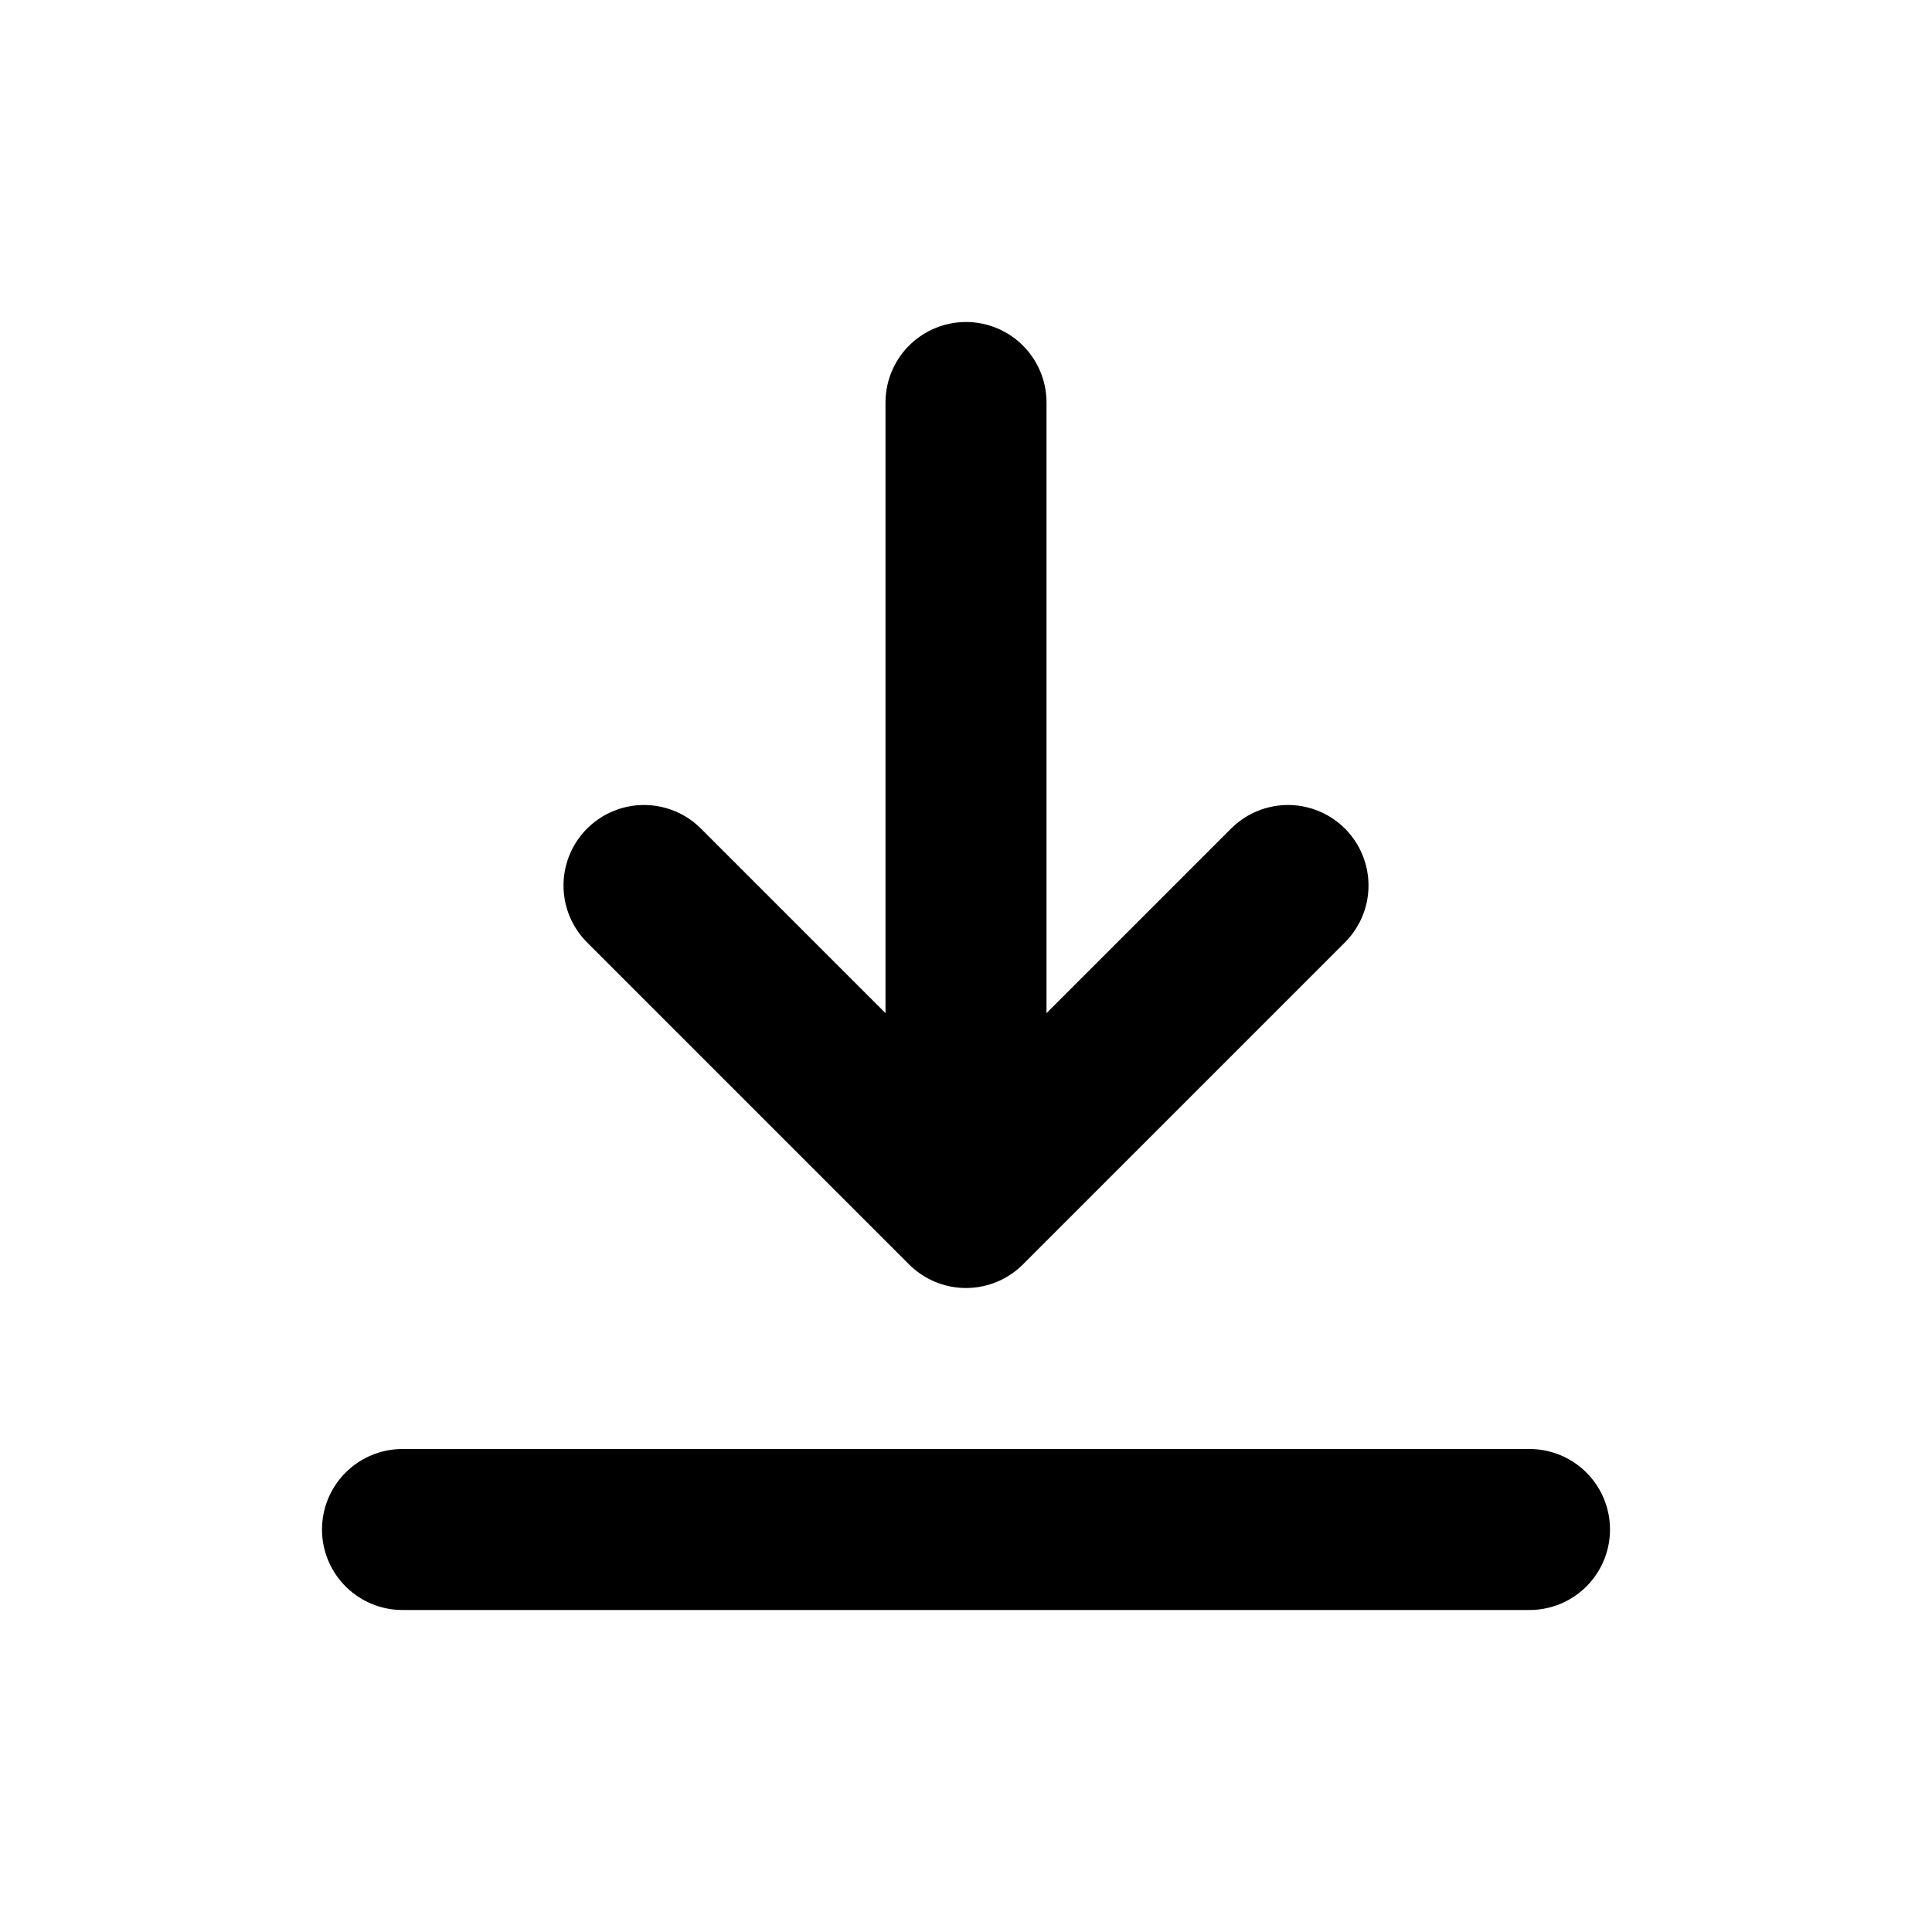
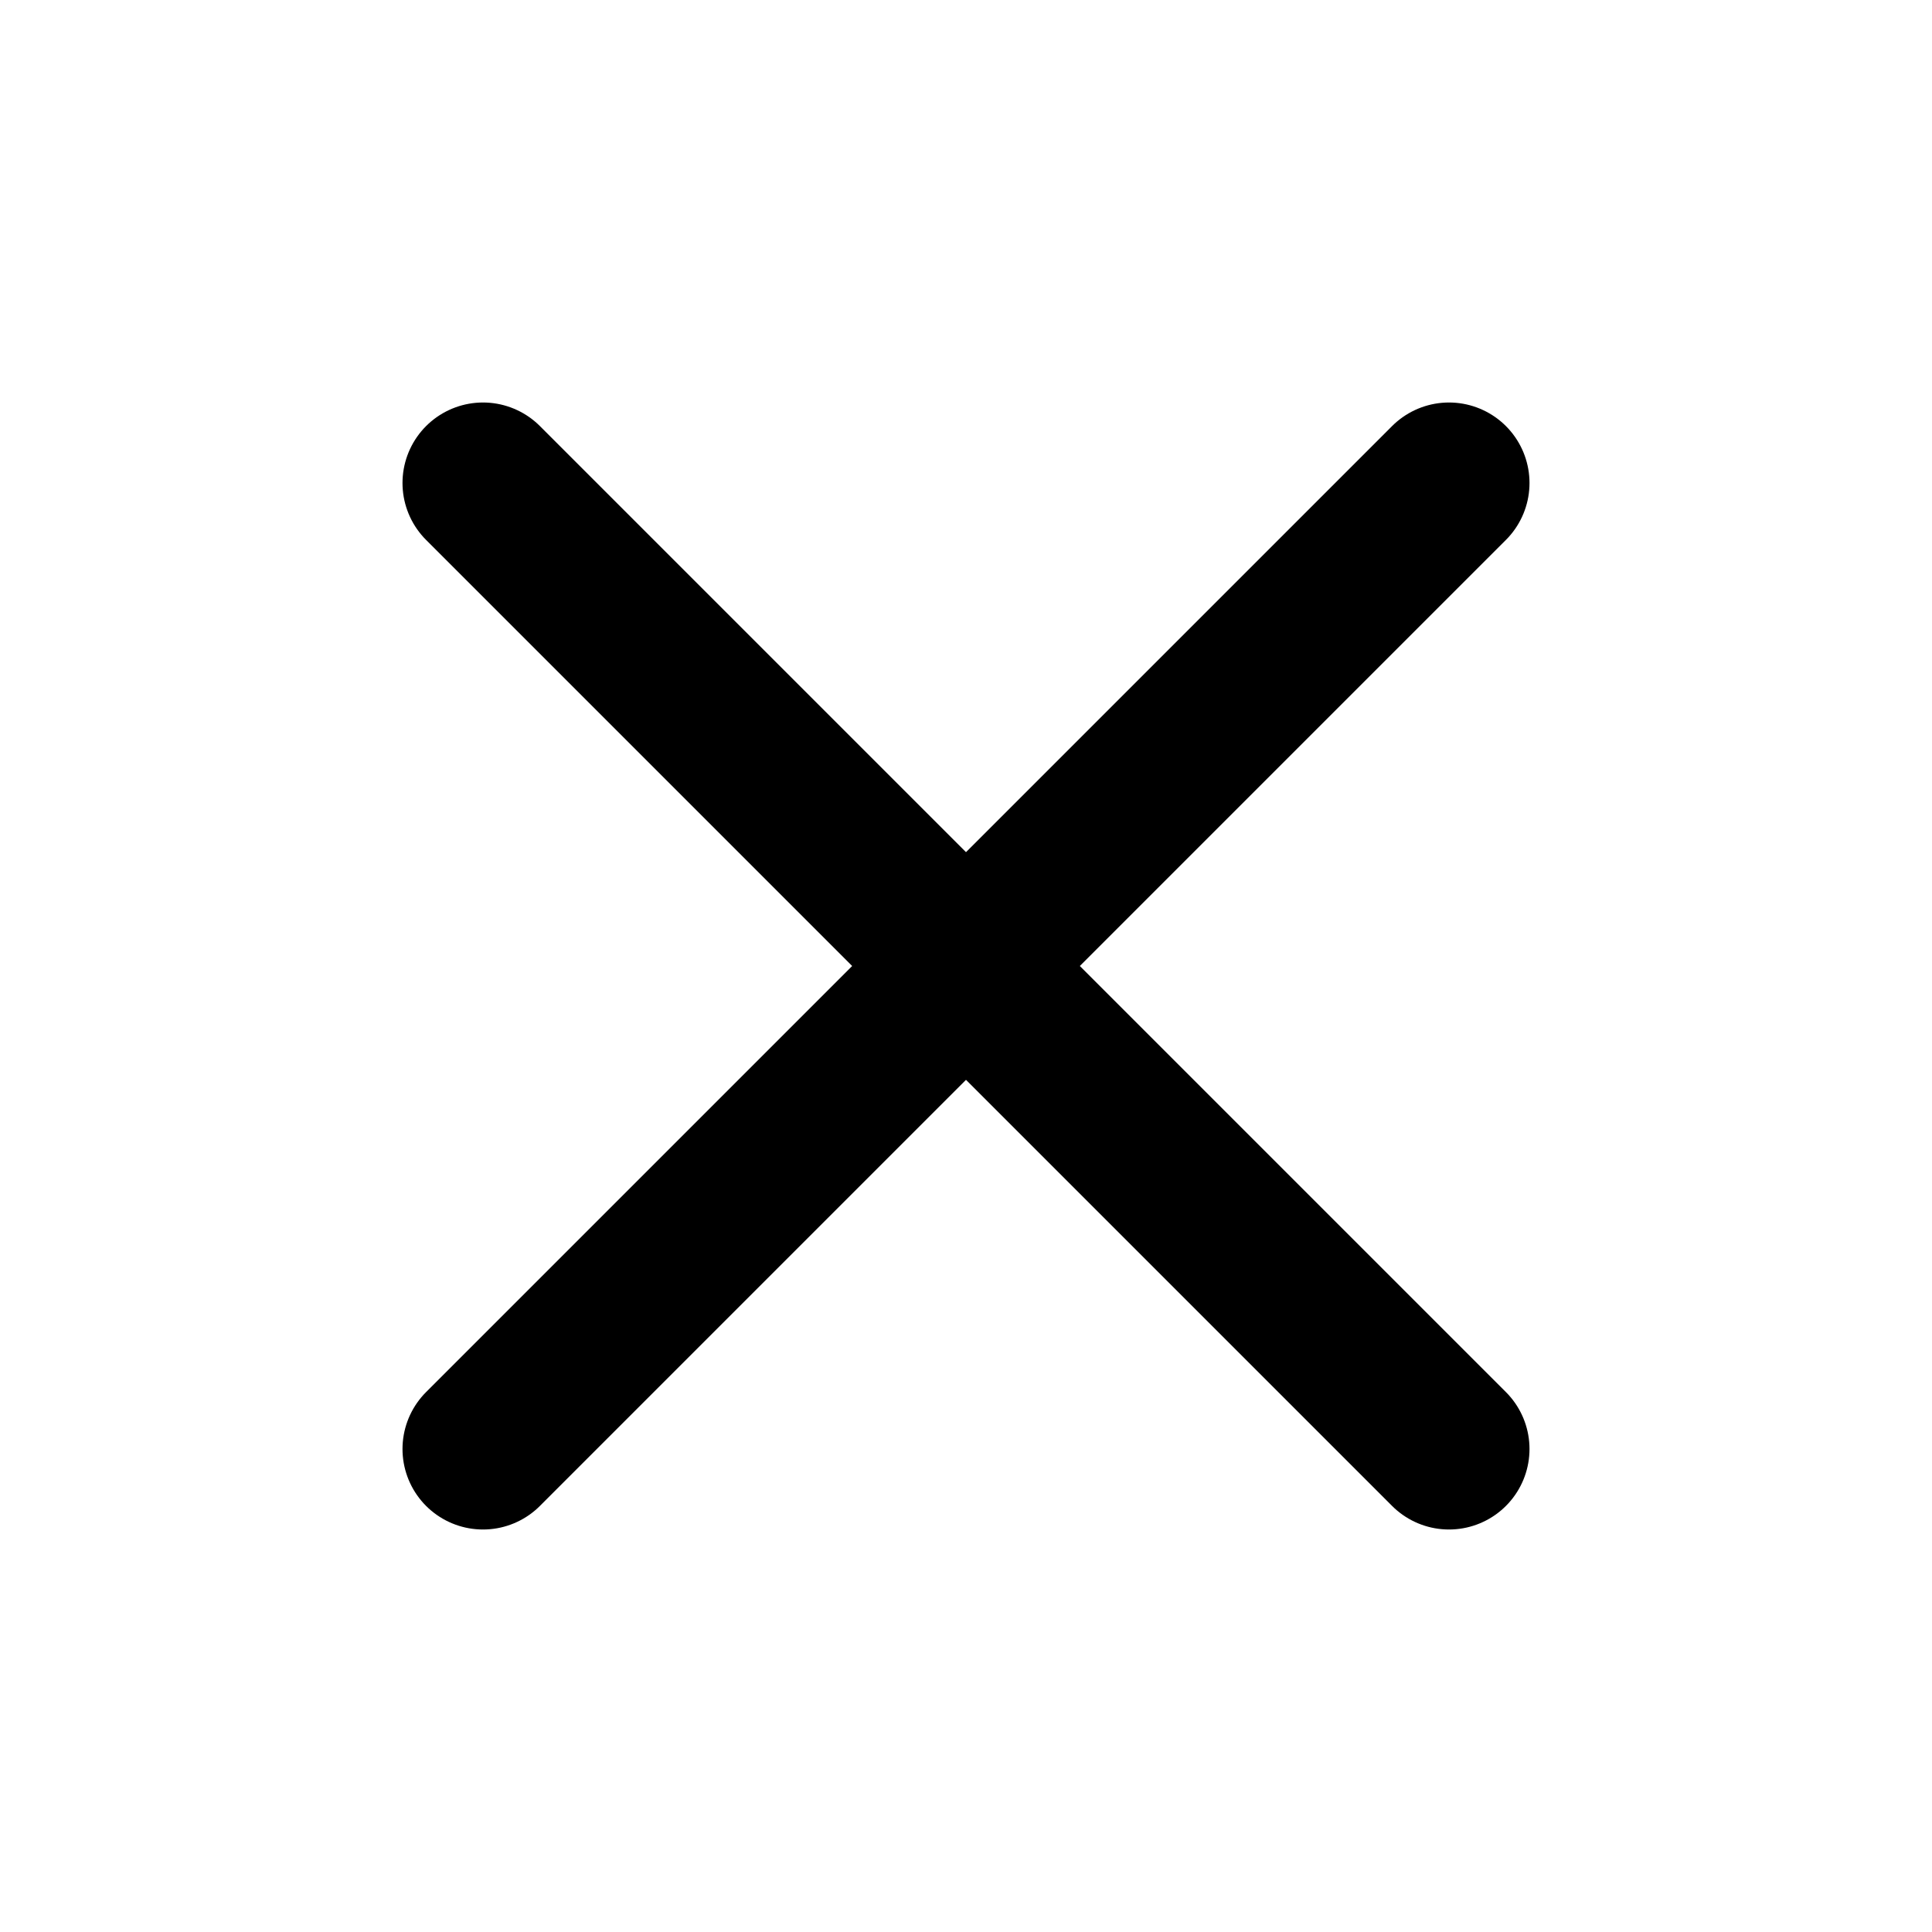
<svg xmlns="http://www.w3.org/2000/svg" fill="none" viewBox="0 0 24 24" stroke="currentColor" stroke-width="2">
-   <path stroke-linecap="round" stroke-linejoin="round" d="M12 5v10m0 0l-4-4m4 4l4-4M5 19h14" />
+   <path stroke-linecap="round" stroke-linejoin="round" d="M6 18L18 6M6 6l12 12" />
</svg>
